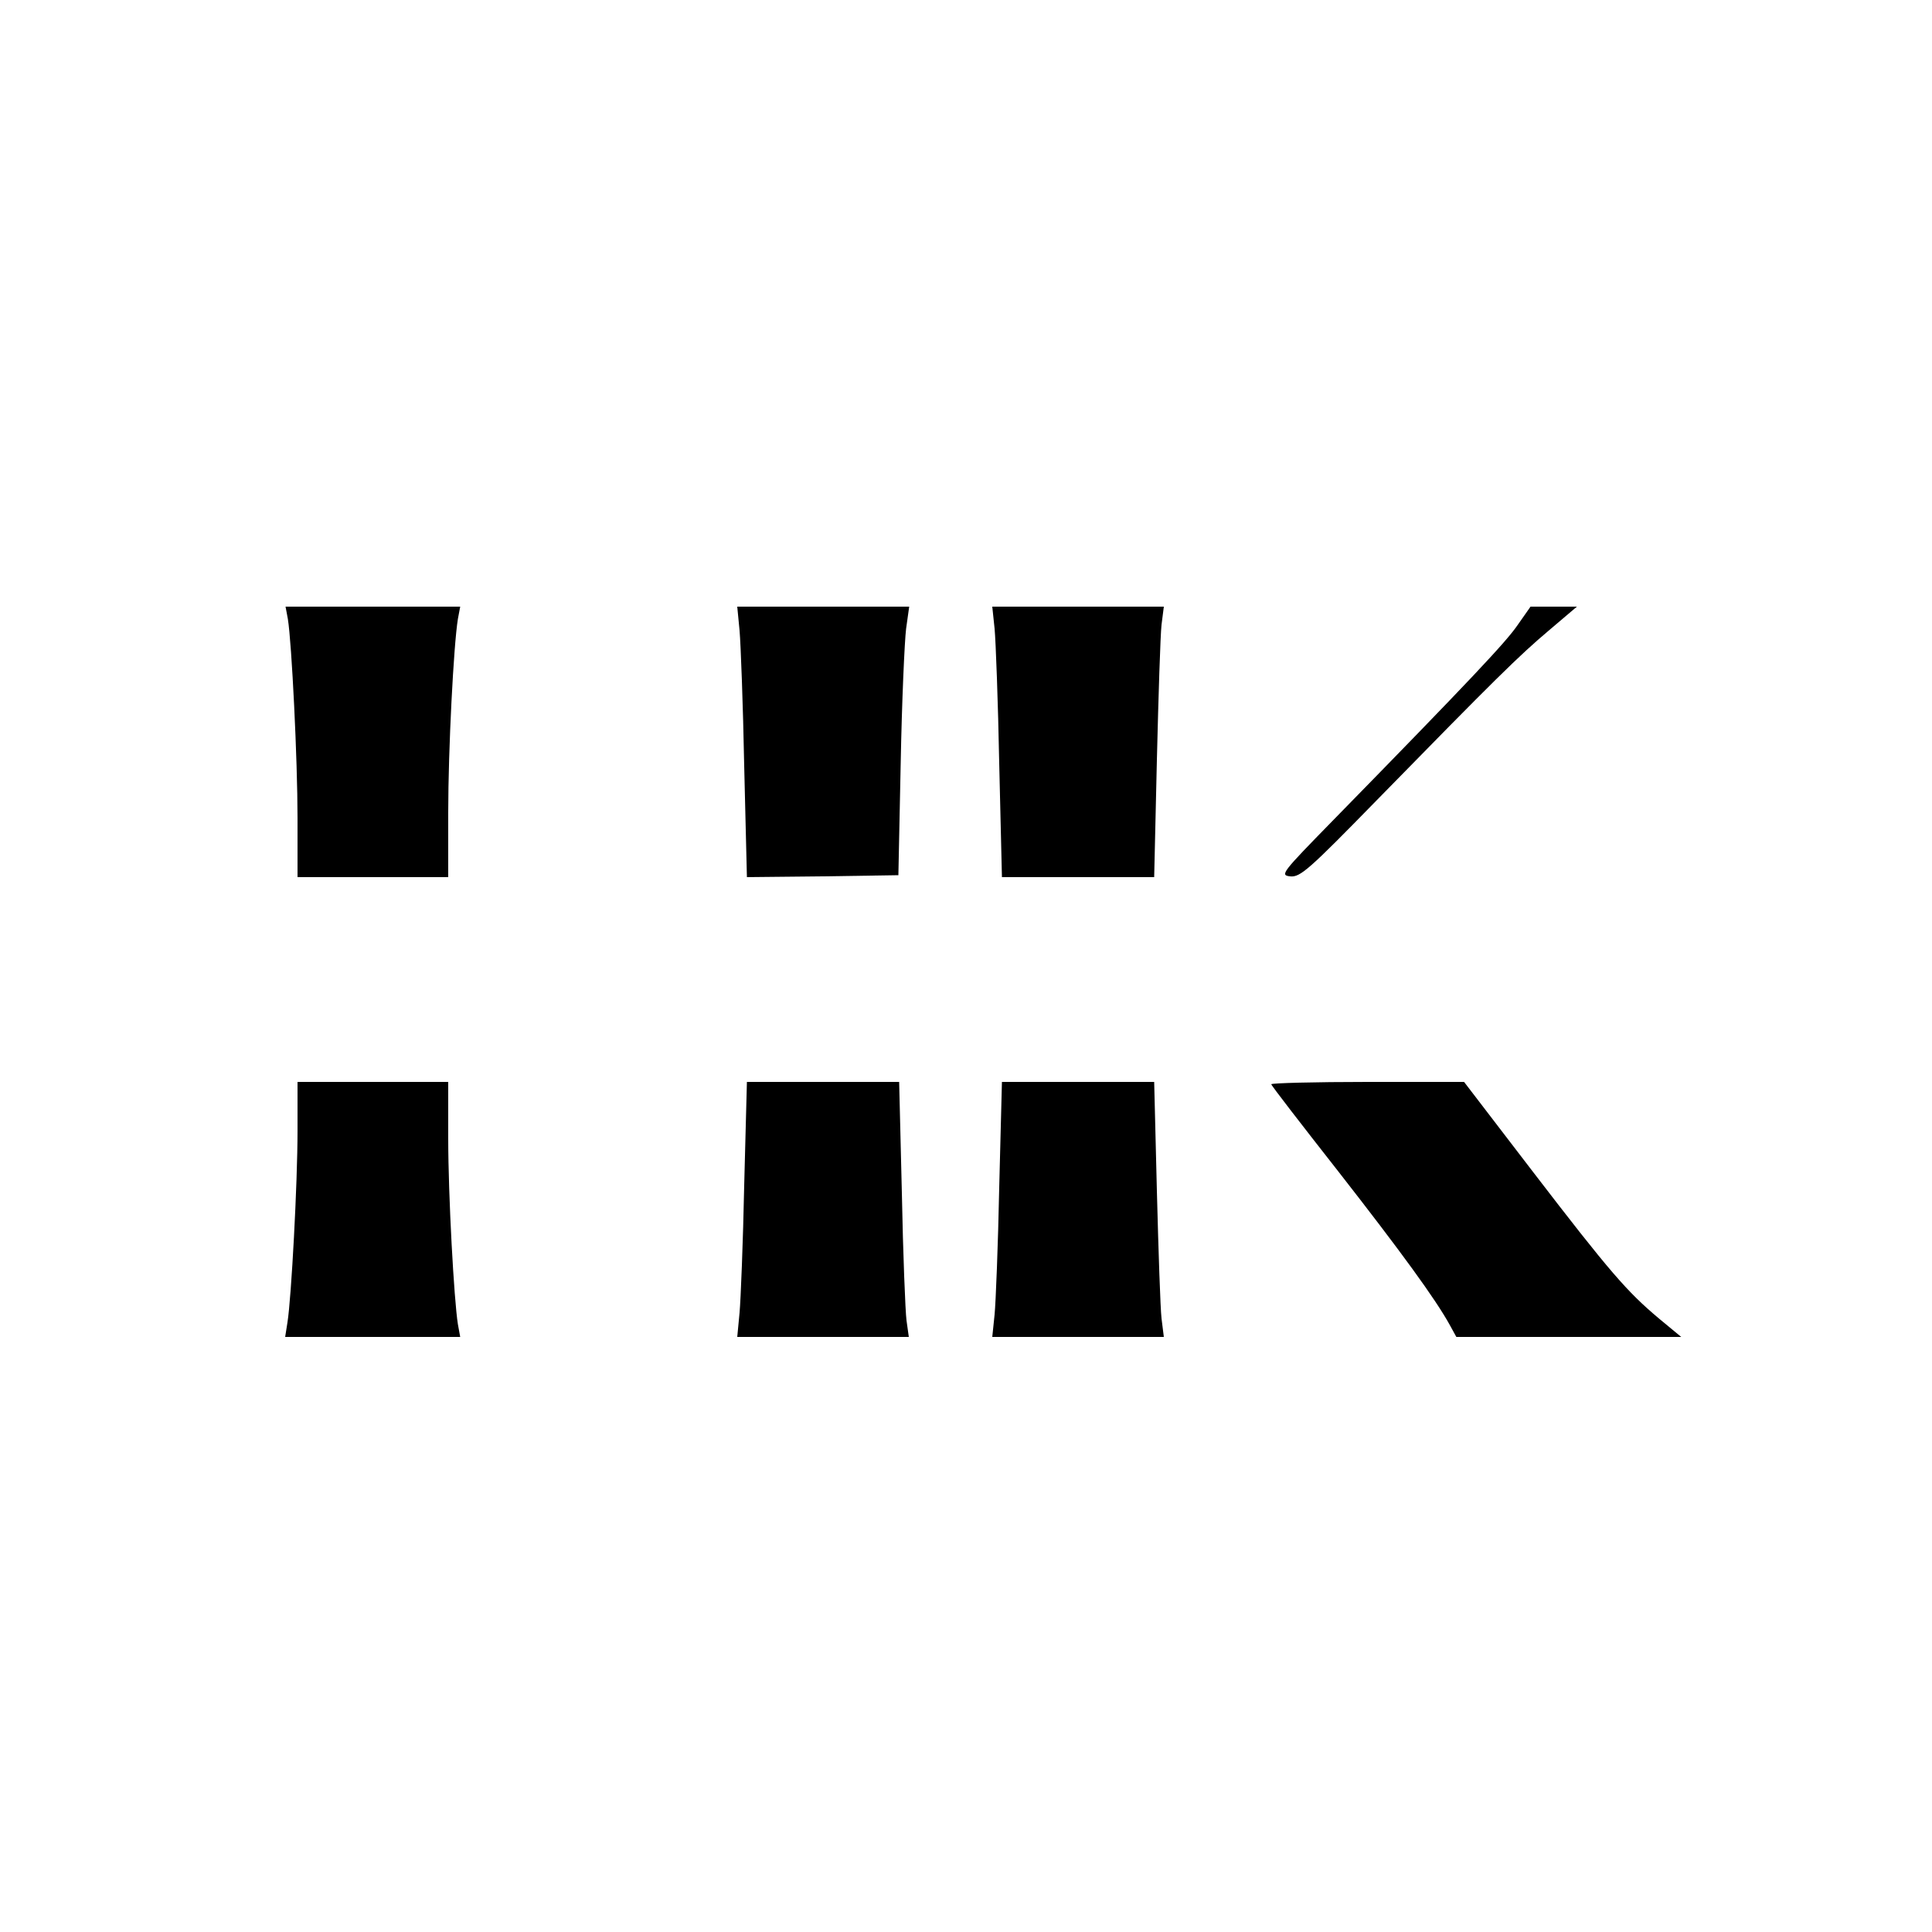
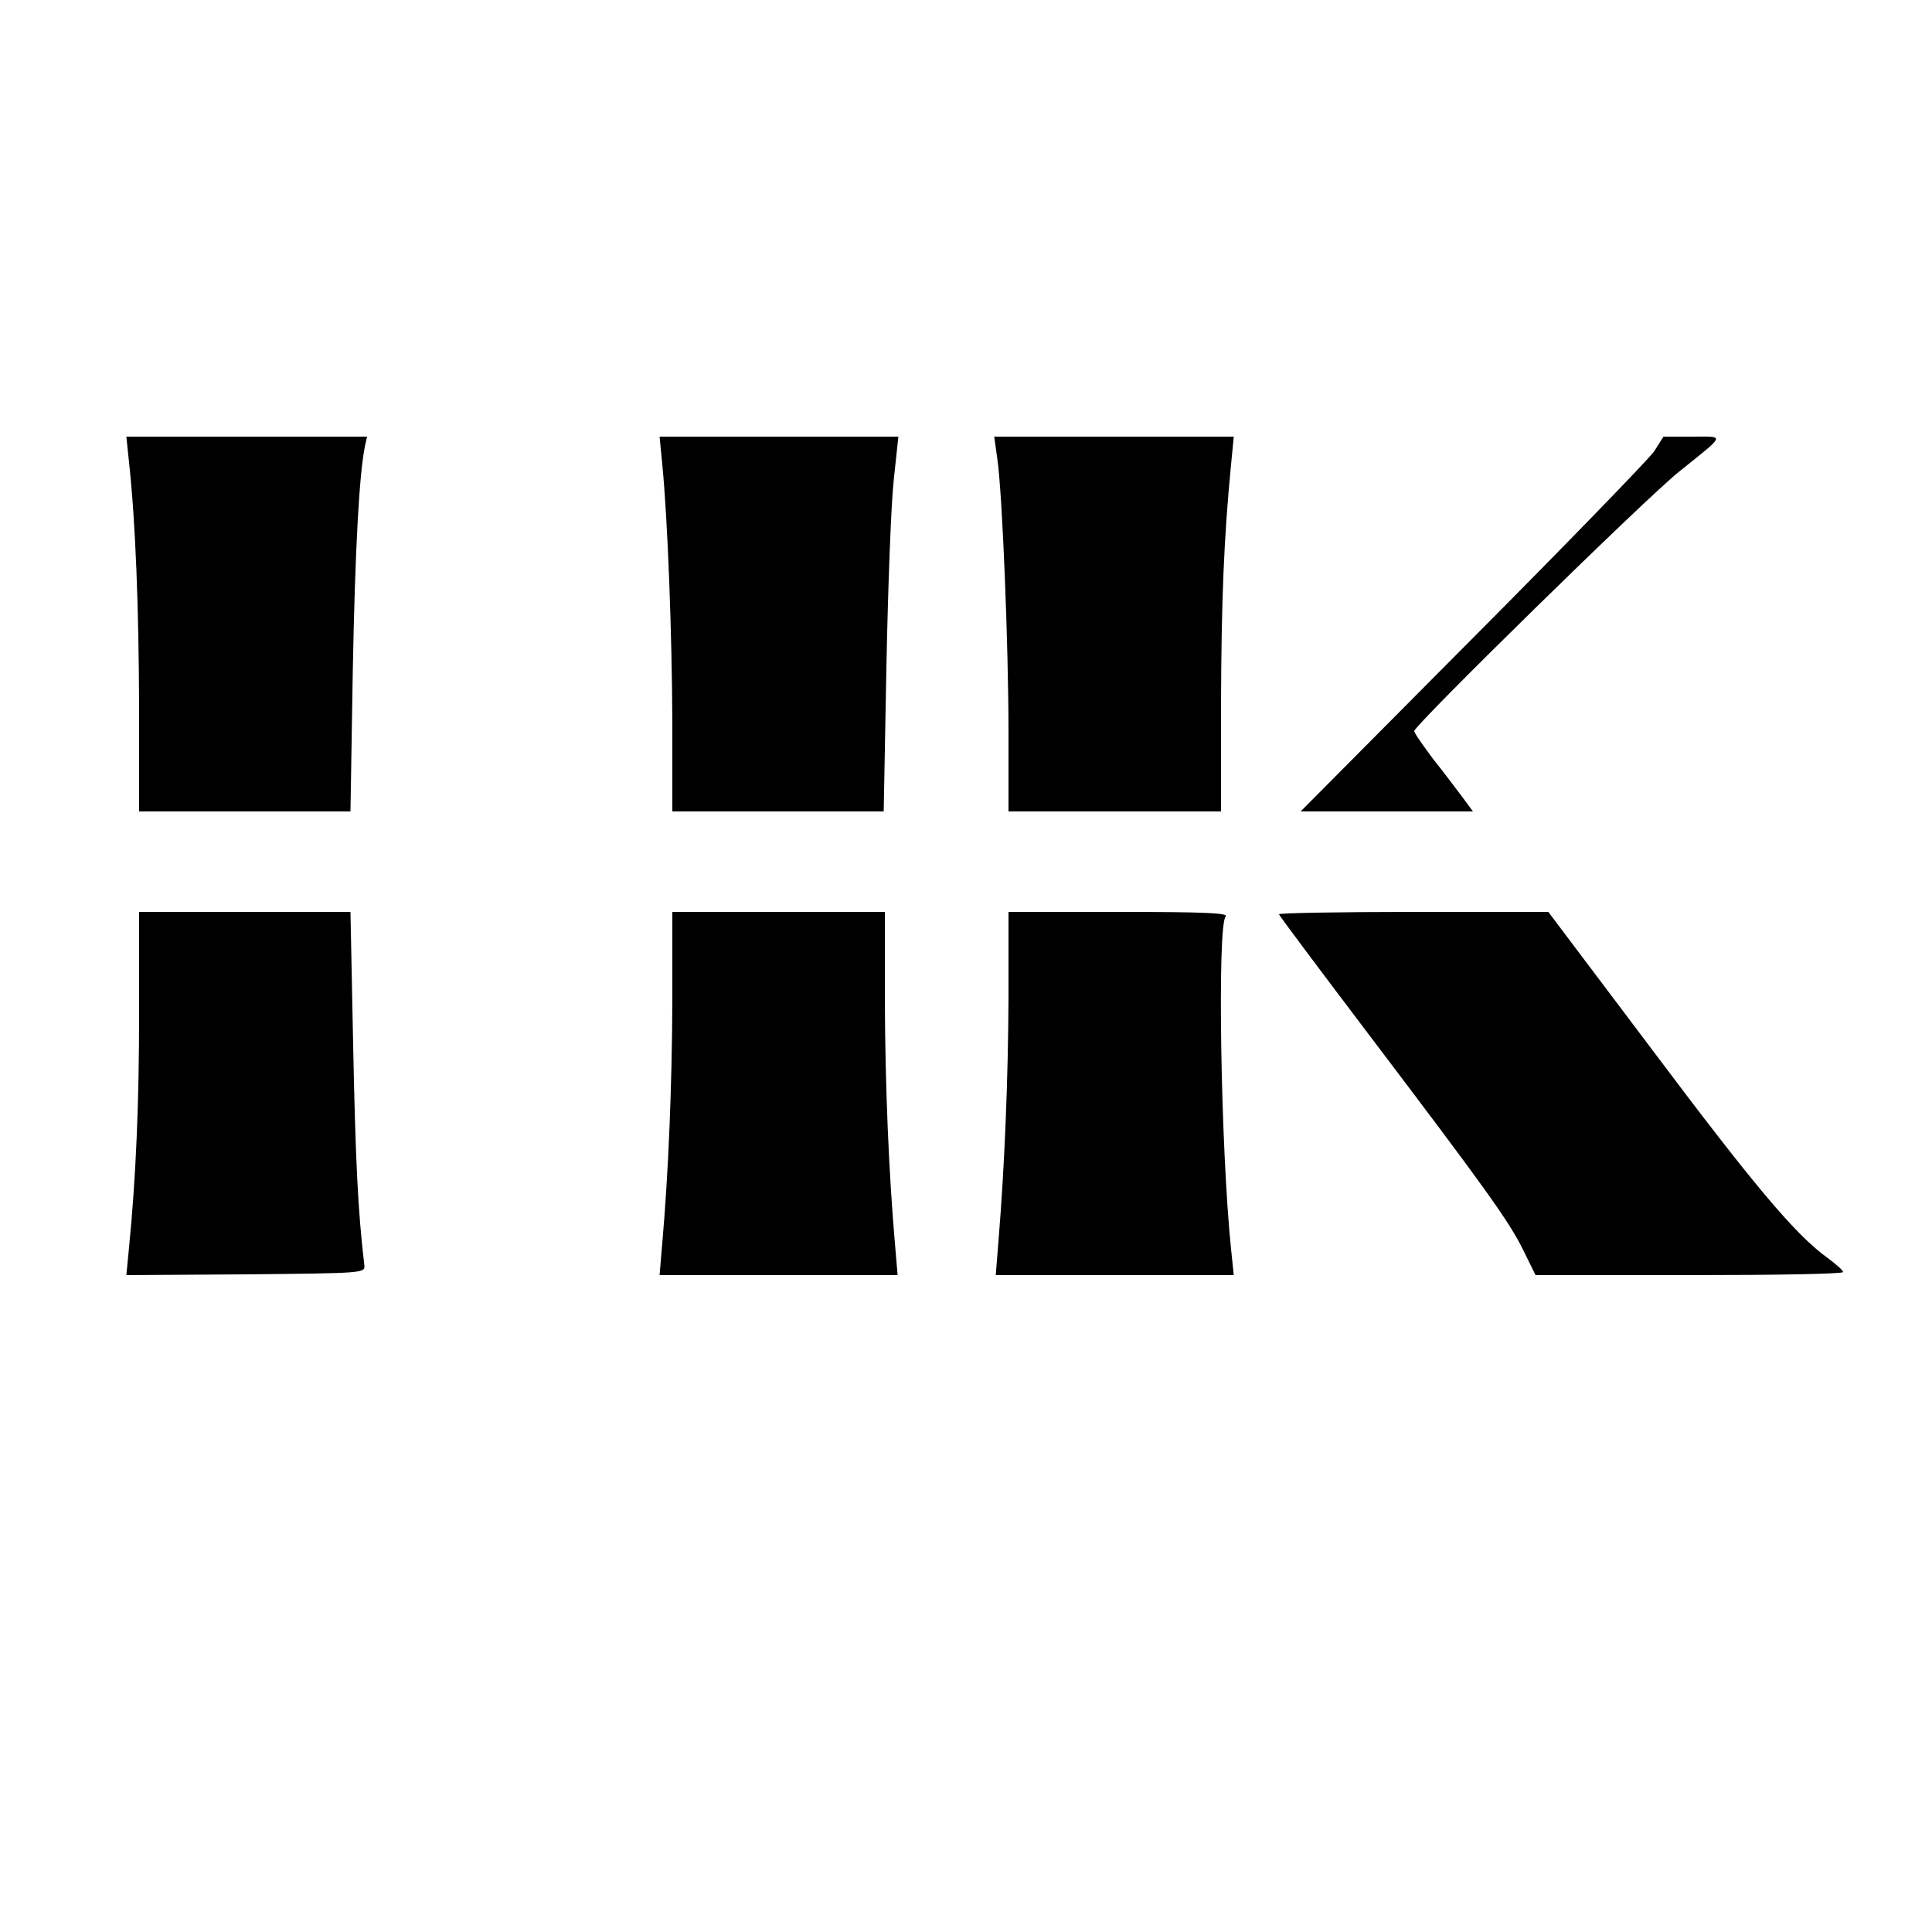
<svg xmlns="http://www.w3.org/2000/svg" version="1.0" width="500pt" height="500pt" viewBox="0 0 500 500" preserveAspectRatio="xMidYMid meet">
  <g transform="translate(0,500) scale(0.1,-0.1)" fill="#000000" stroke="none">
-     <path d="M745 3398 c10 -62 25 -364 25 -515 l0 -153 195 0 195 0 0 168 c0 162 14 433 25 500 l6 32 -226 0 -226 0 6 -32z" />
-     <path d="M1914 3368 c3 -35 9 -192 12 -351 l7 -287 196 2 196 3 6 290 c3 160 10 316 14 348 l8 57 -223 0 -222 0 6 -62z" />
-     <path d="M2574 3373 c3 -32 9 -190 12 -350 l7 -293 197 0 197 0 7 303 c4 166 9 323 12 350 l6 47 -222 0 -222 0 6 -57z" />
-     <path d="M3928 3383 c-30 -44 -118 -138 -480 -508 -131 -134 -136 -140 -109 -143 26 -3 50 19 222 195 310 317 370 376 447 441 l73 62 -60 0 -60 0 -33 -47z" />
-     <path d="M770 2073 c0 -135 -16 -432 -26 -495 l-6 -38 227 0 226 0 -6 33 c-10 62 -25 333 -25 480 l0 147 -195 0 -195 0 0 -127z" />
-     <path d="M1926 1933 c-3 -148 -9 -296 -12 -330 l-6 -63 222 0 222 0 -6 43 c-3 23 -9 171 -12 330 l-7 287 -197 0 -197 0 -7 -267z" />
-     <path d="M2586 1928 c-3 -150 -9 -299 -12 -330 l-6 -58 222 0 222 0 -6 48 c-3 26 -8 174 -12 330 l-7 282 -197 0 -197 0 -7 -272z" />
-     <path d="M3290 2194 c0 -3 78 -104 173 -225 164 -210 252 -331 289 -398 l17 -31 291 0 291 0 -58 48 c-82 69 -126 119 -327 381 l-177 231 -250 0 c-137 0 -249 -3 -249 -6z" />
+     <path d="M334 3803 c17 -157 25 -375 26 -630 l0 -273 273 0 274 0 6 363 c6 321 17 515 32 585 l5 22 -311 0 -312 0 7 -67z" />
+     <path d="M1714 3798 c14 -143 25 -437 26 -665 l0 -233 273 0 274 0 7 373 c4 204 12 423 19 485 l12 112 -309 0 -309 0 7 -72z" />
+     <path d="M2581 3813 c13 -88 29 -483 29 -710 l0 -203 275 0 275 0 0 283 c1 258 7 421 26 615 l7 72 -310 0 -310 0 8 -57z" />
+     <path d="M4281 3832 c-14 -20 -225 -238 -470 -484 l-445 -448 223 0 223 0 -28 38 c-15 20 -49 65 -76 99 -26 35 -48 66 -48 71 0 15 602 605 685 671 123 99 120 91 35 91 l-75 0 -24 -38z" />
+     <path d="M360 2383 c0 -238 -8 -428 -26 -611 l-7 -72 309 2 c302 3 309 3 307 23 -17 142 -23 275 -29 568 l-7 347 -274 0 -273 0 0 -257z" />
+     <path d="M1740 2408 c-1 -221 -10 -441 -26 -625 l-7 -83 308 0 308 0 -7 83 c-16 184 -25 404 -26 625 l0 232 -275 0 -275 0 0 -232z" />
+     <path d="M2610 2418 c-1 -211 -10 -436 -26 -630 l-7 -88 308 0 308 0 -7 67 c-27 261 -36 839 -14 861 9 9 -52 12 -275 12 l-287 0 0 -222z" />
+     <path d="M3310 2634 c0 -3 105 -143 233 -312 300 -396 363 -483 400 -559 l31 -63 398 0 c219 0 398 3 398 8 0 4 -19 21 -41 37 -84 61 -191 189 -453 538 l-269 357 -348 0 c-192 0 -349 -3 -349 -6z" />
  </g>
</svg>
